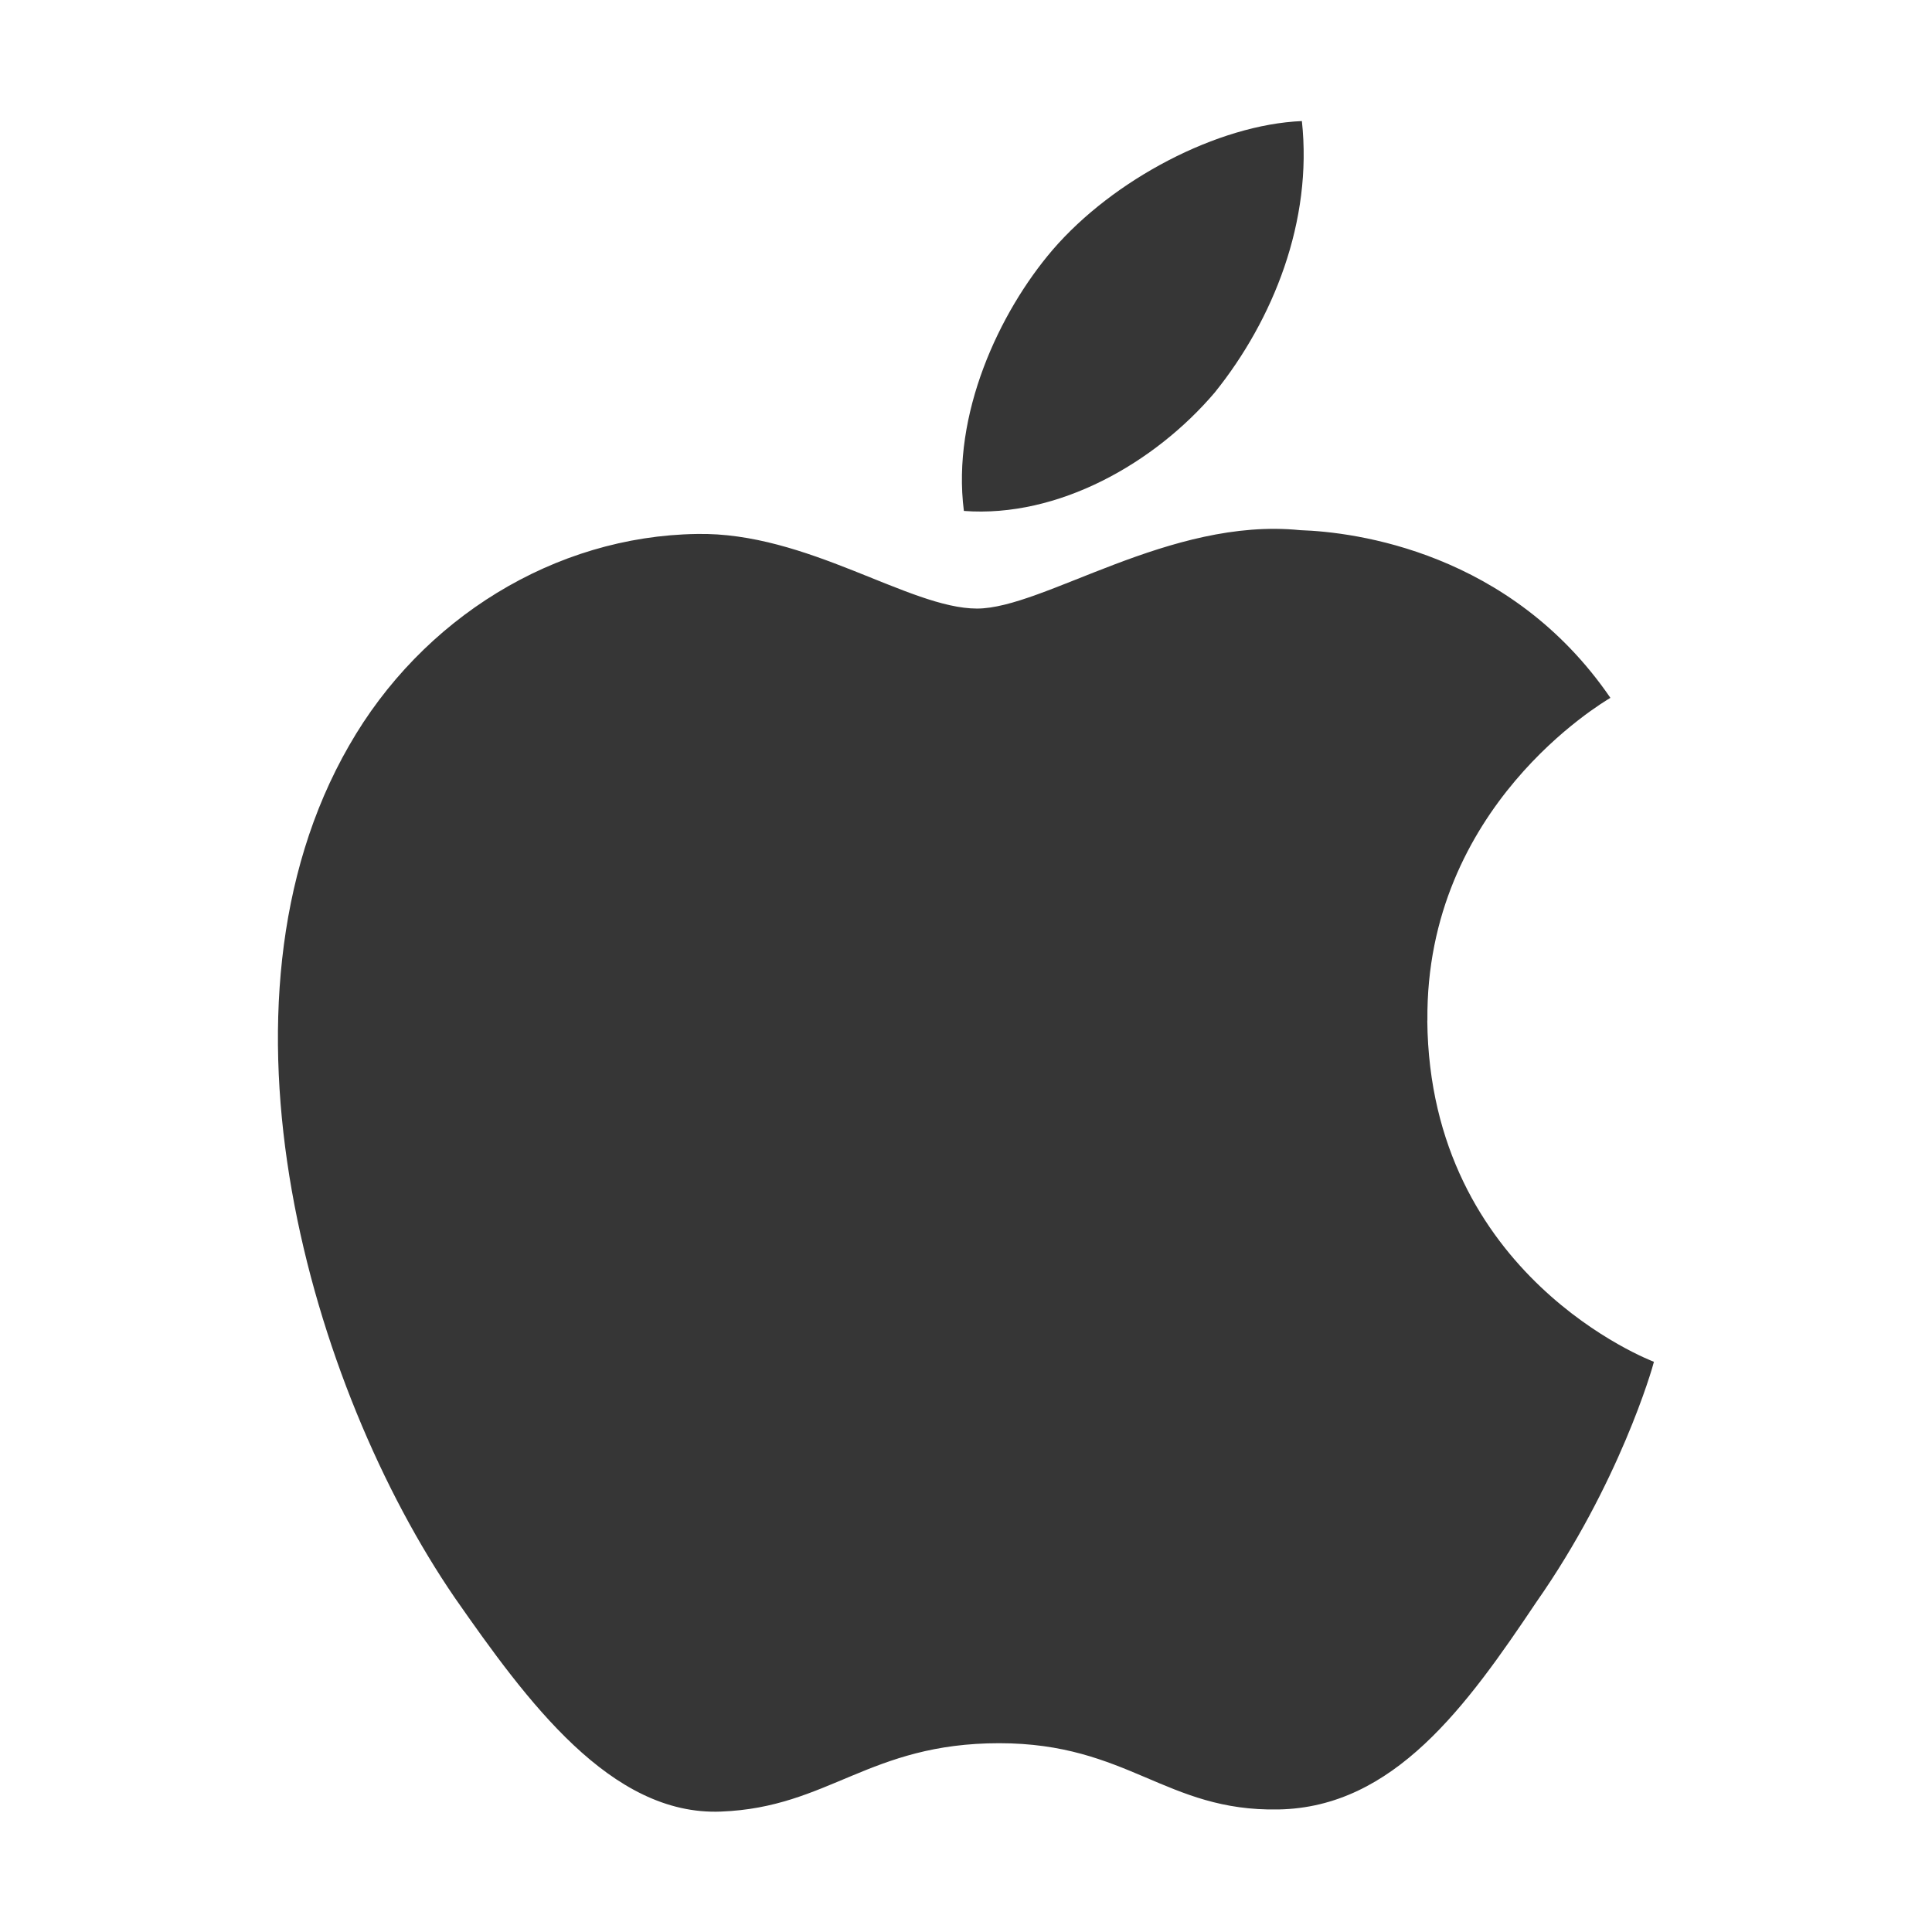
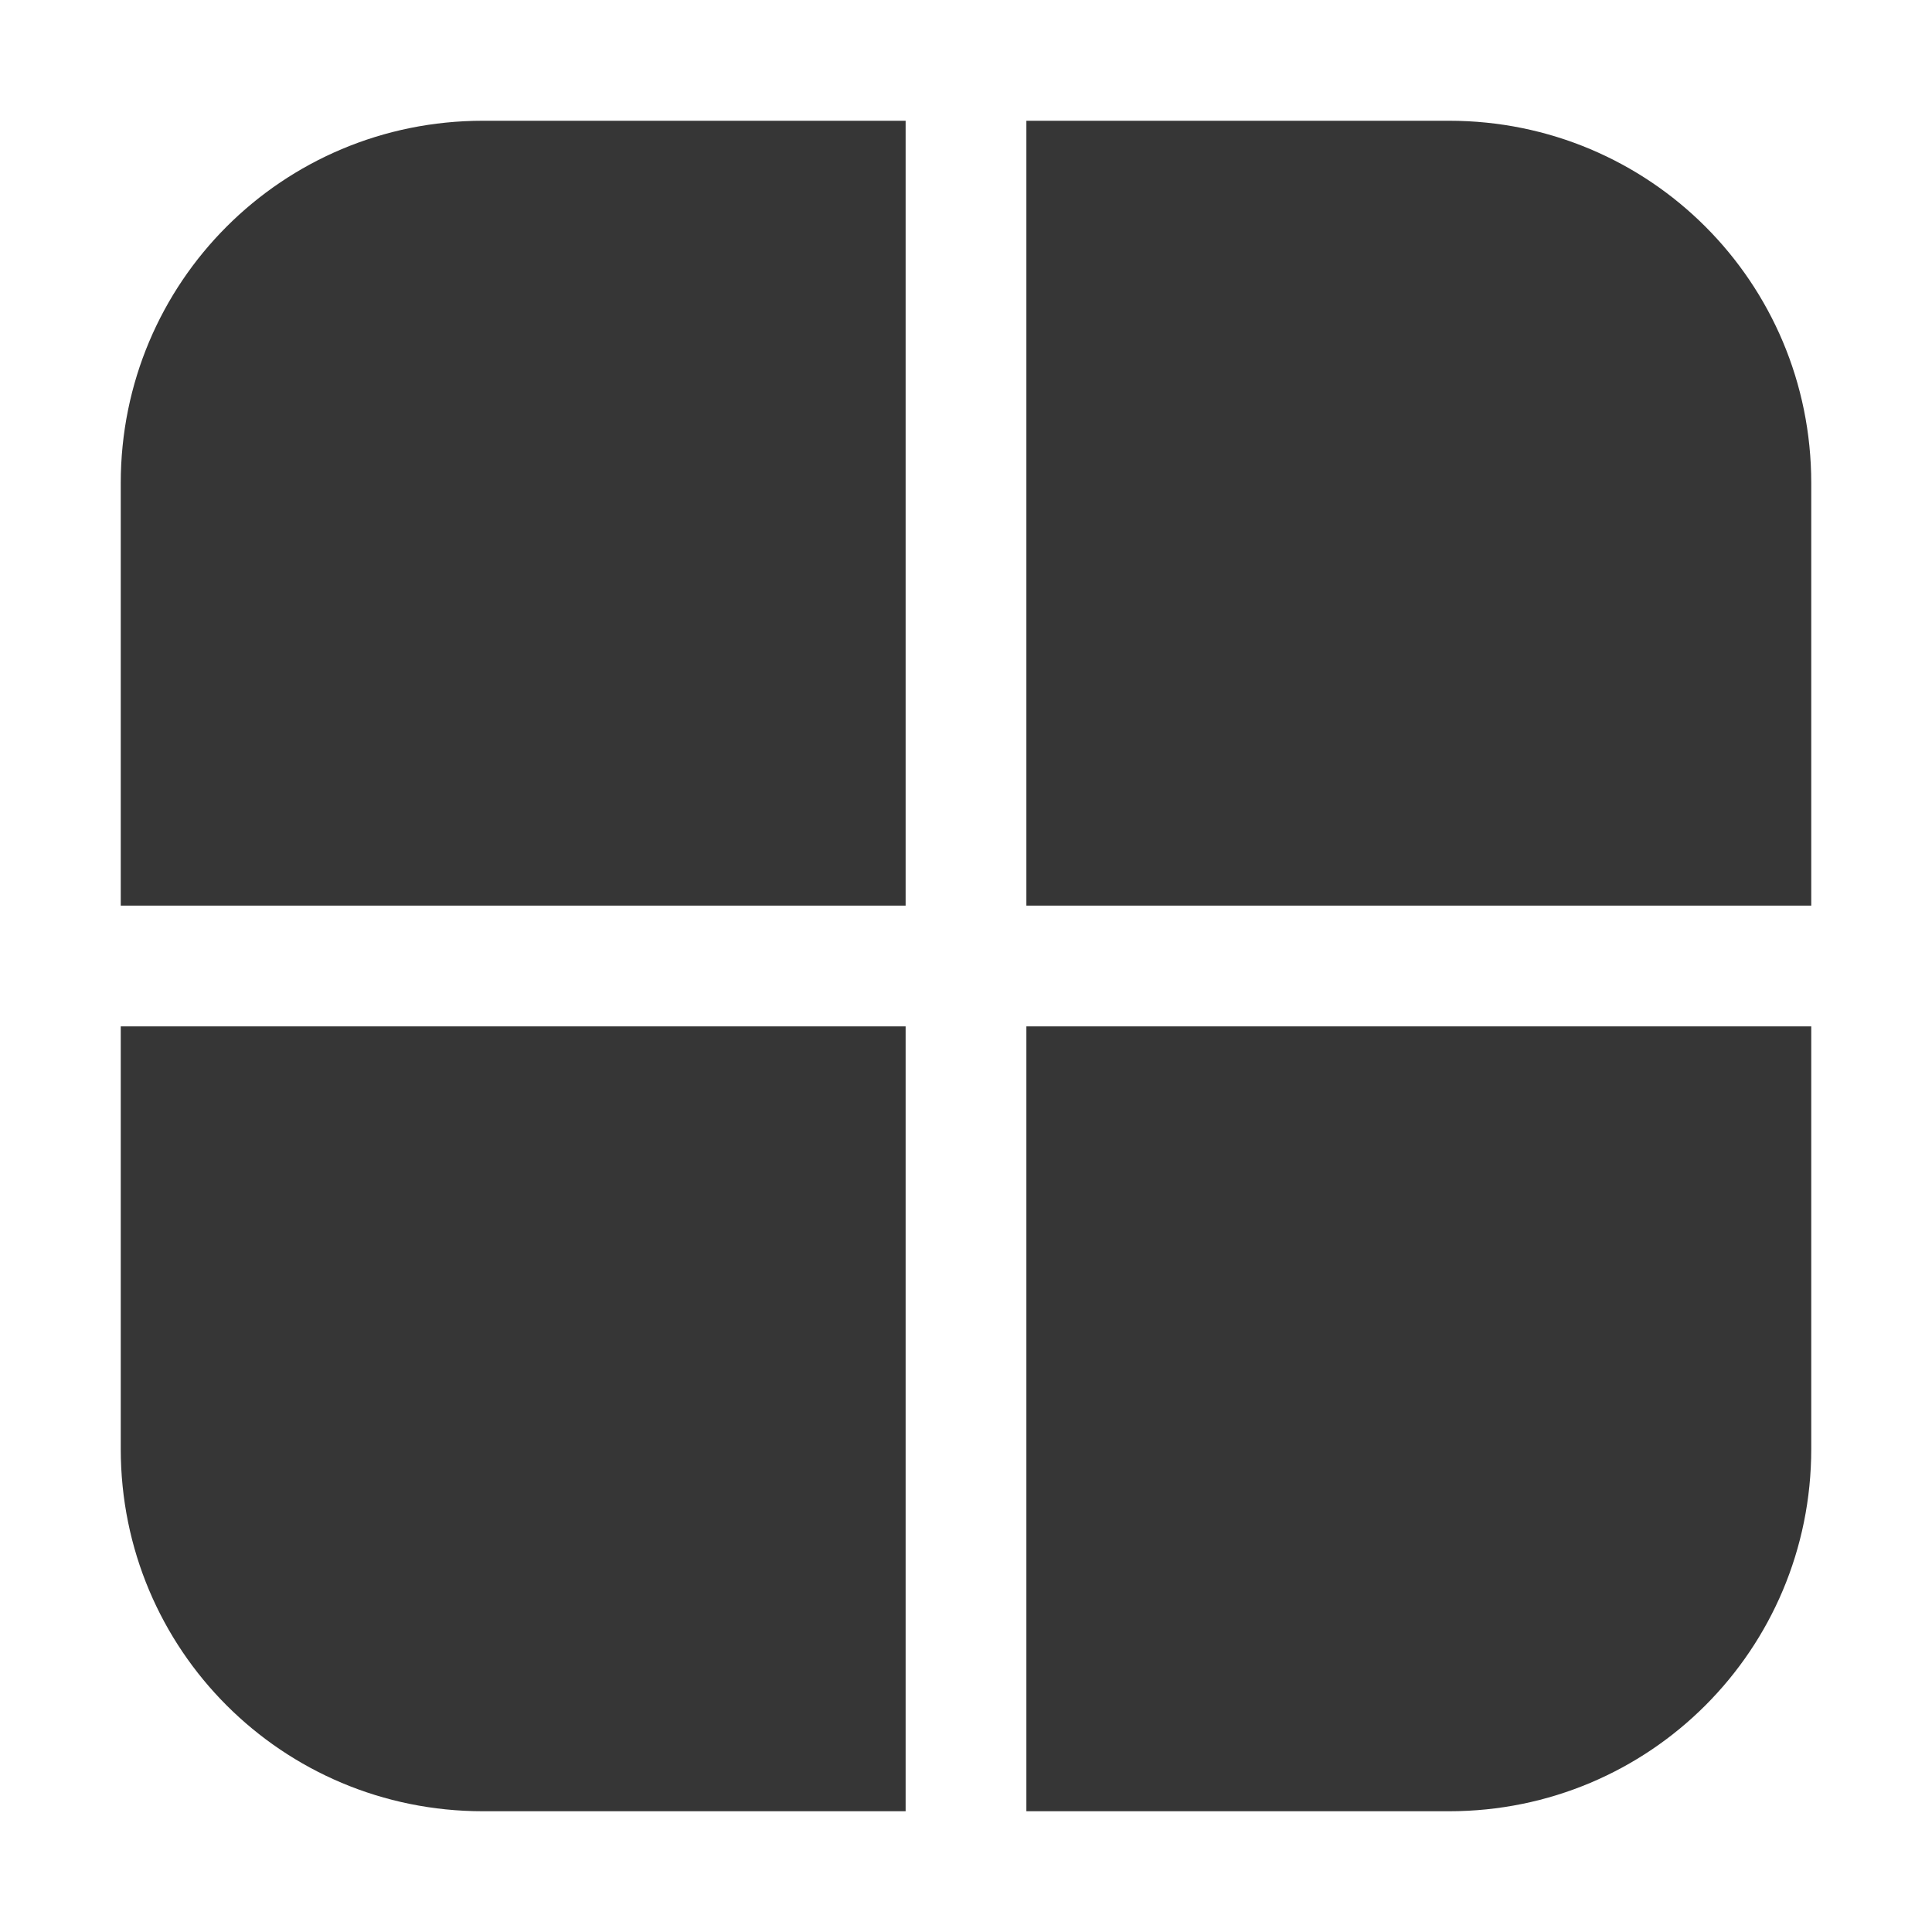
<svg xmlns="http://www.w3.org/2000/svg" width="16" height="16" version="1.1">
  <defs>
    <style id="current-color-scheme" type="text/css">.ColorScheme-Text { color:#363636; }</style>
  </defs>
-   <g class="ColorScheme-Text" transform="matrix(.875 0 0 .875 1 -247.5)" fill="currentColor">
-     <path d="m10.356 286.57c0.552-0.687 0.926-1.621 0.823-2.567-0.795 0.033-1.785 0.552-2.359 1.219-0.507 0.592-0.957 1.559-0.84 2.471 0.892 0.067 1.806-0.451 2.377-1.124zm2.011 5.945c-0.019-2.023 1.656-3.006 1.732-3.053-0.947-1.383-2.417-1.57-2.935-1.587-1.235-0.126-2.43 0.742-3.06 0.742-0.641-8e-5 -1.609-0.727-2.652-0.706-1.344 0.02-2.602 0.798-3.291 2.003-1.418 2.463-0.361 6.08 1.001 8.066 0.682 0.978 1.477 2.066 2.52 2.023 1.02-0.039 1.4-0.647 2.632-0.647 1.22 0 1.577 0.647 2.641 0.627 1.095-0.018 1.784-0.979 2.442-1.961 0.785-1.12 1.101-2.218 1.114-2.276-0.024-9e-3 -2.122-0.807-2.145-3.229z" />
-   </g>
+   <path d="m4 1c-1.662 0-3 1.338-3 3v3.5h6.5v-6.5h-3.5zm4.5 0v6.5h6.5v-3.5c0-1.662-1.338-3-3-3h-3.5zm-7.5 7.5v3.5c0 1.662 1.338 3 3 3h3.5v-6.5h-6.5zm7.5 0v6.5h3.5c1.662 0 3-1.338 3-3v-3.5h-6.5z" class="ColorScheme-Text" fill="currentColor" />
</svg>
